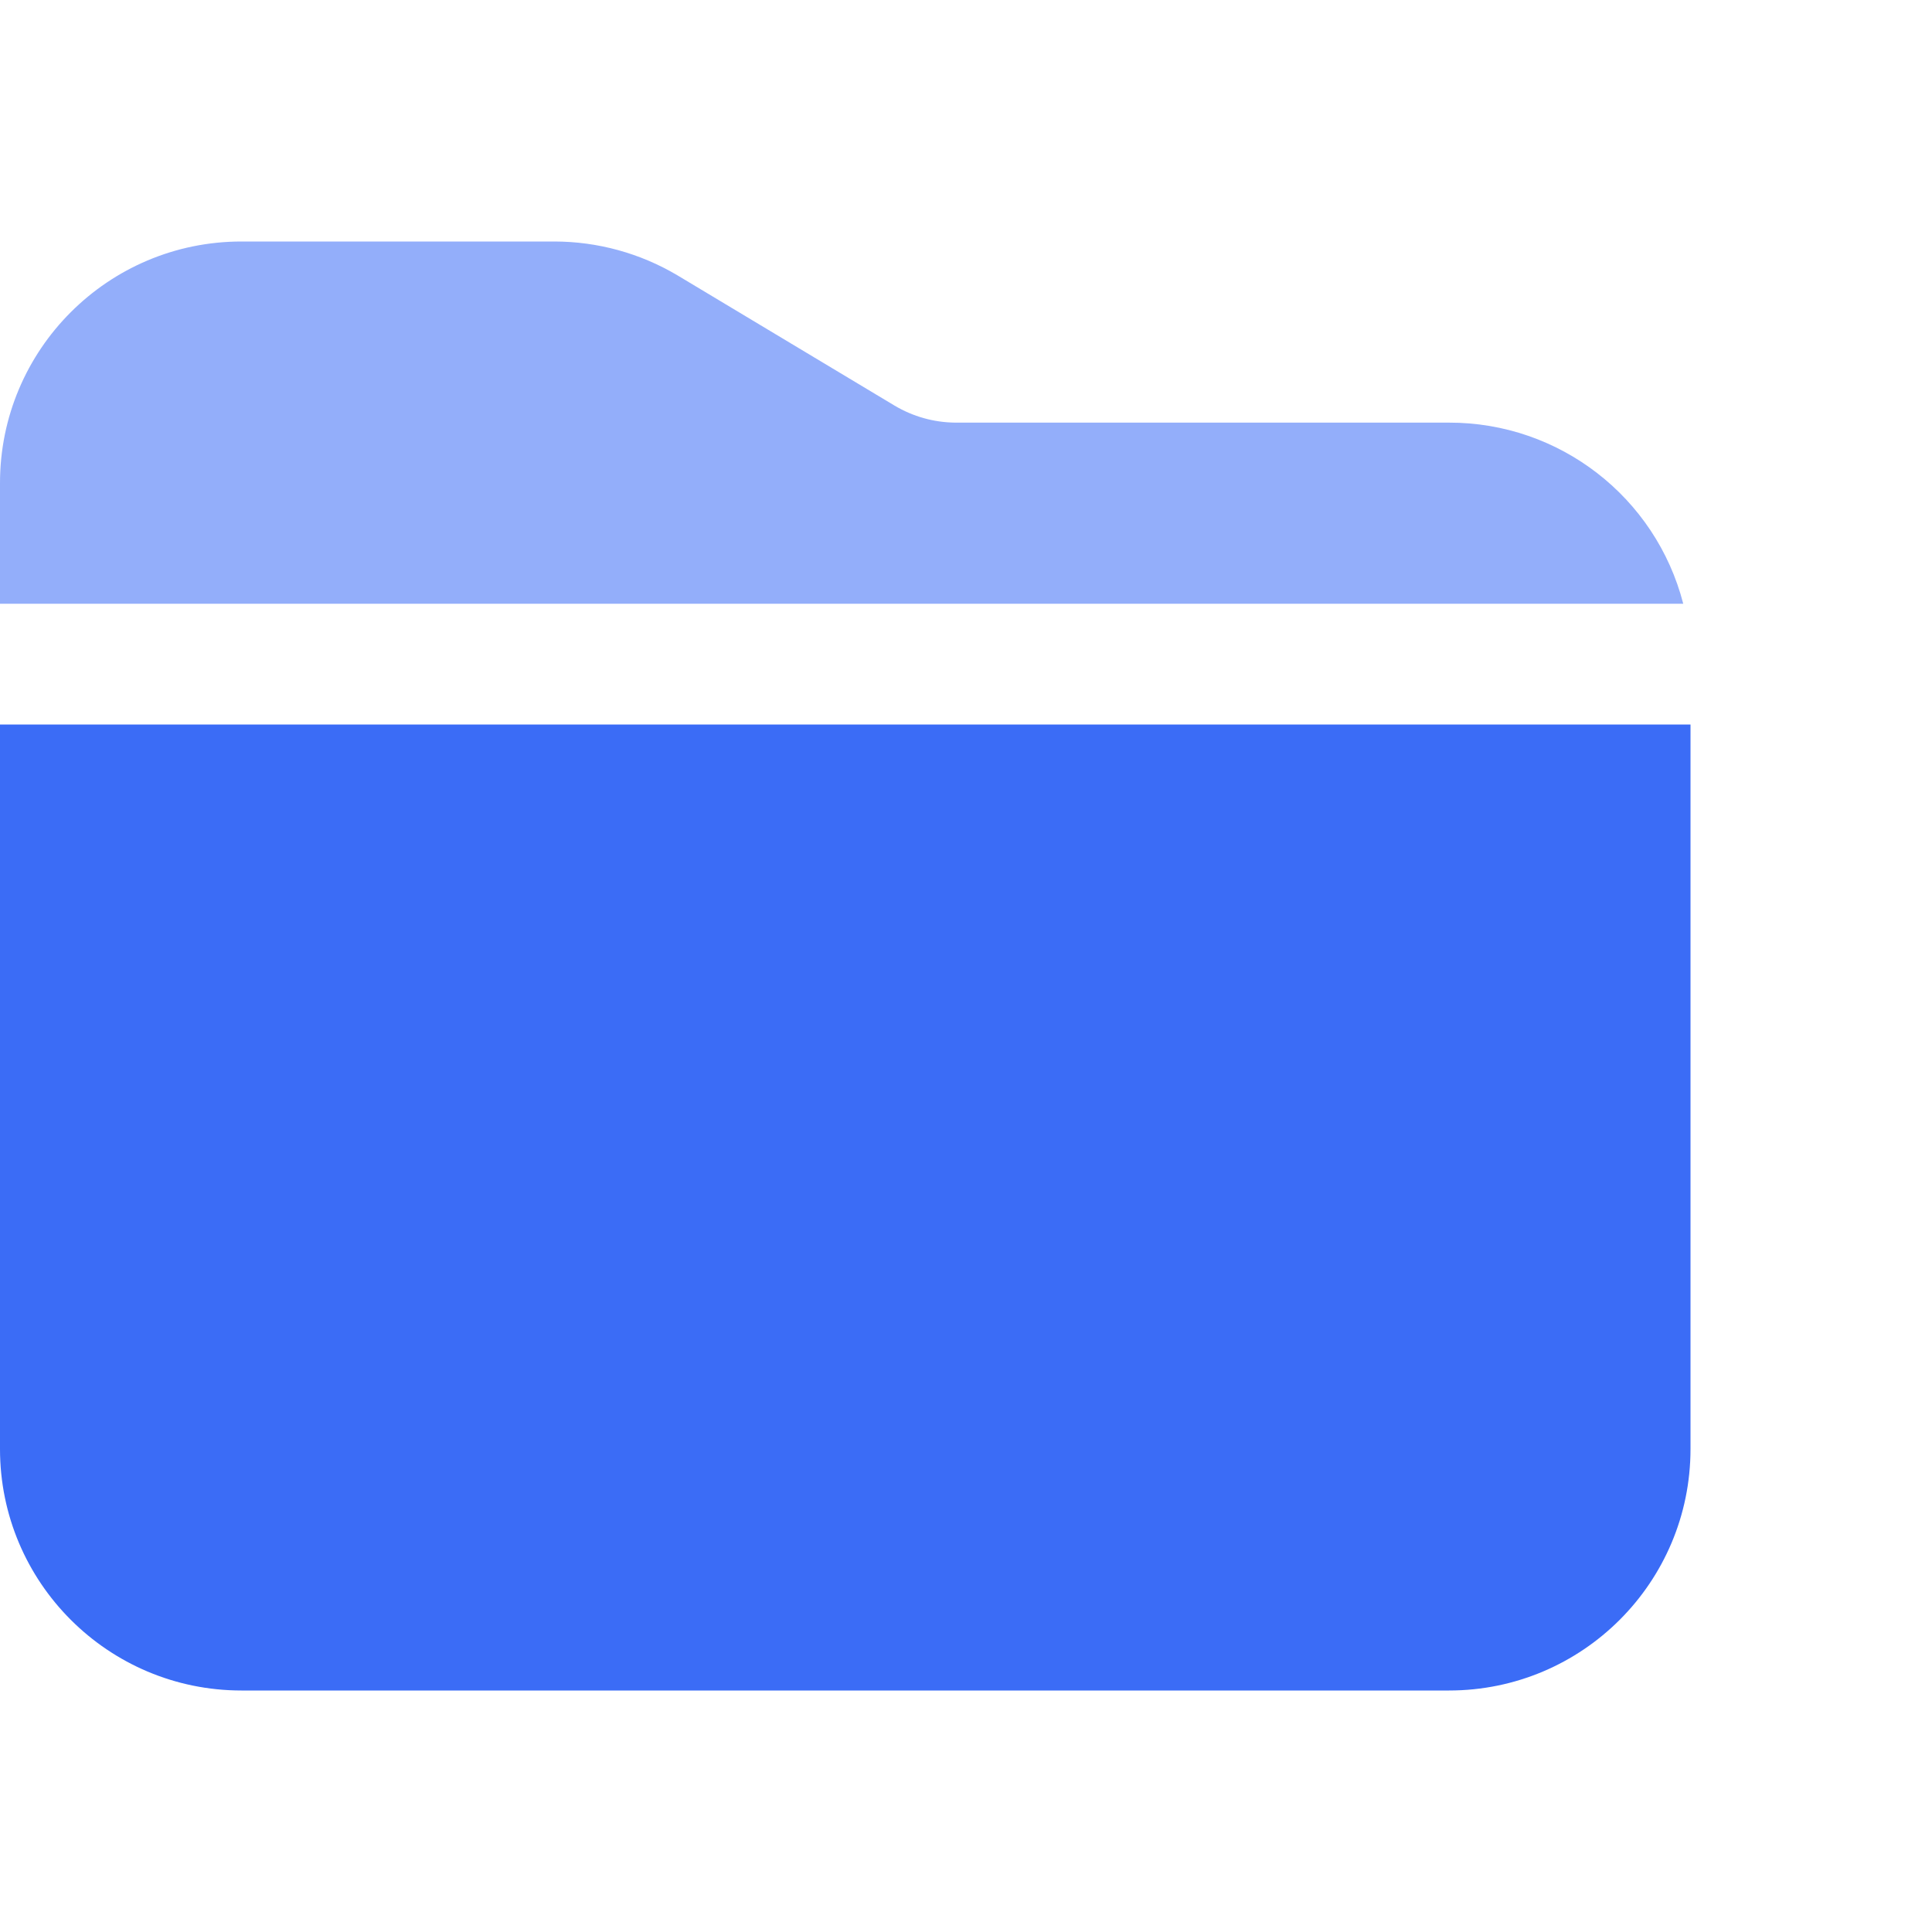
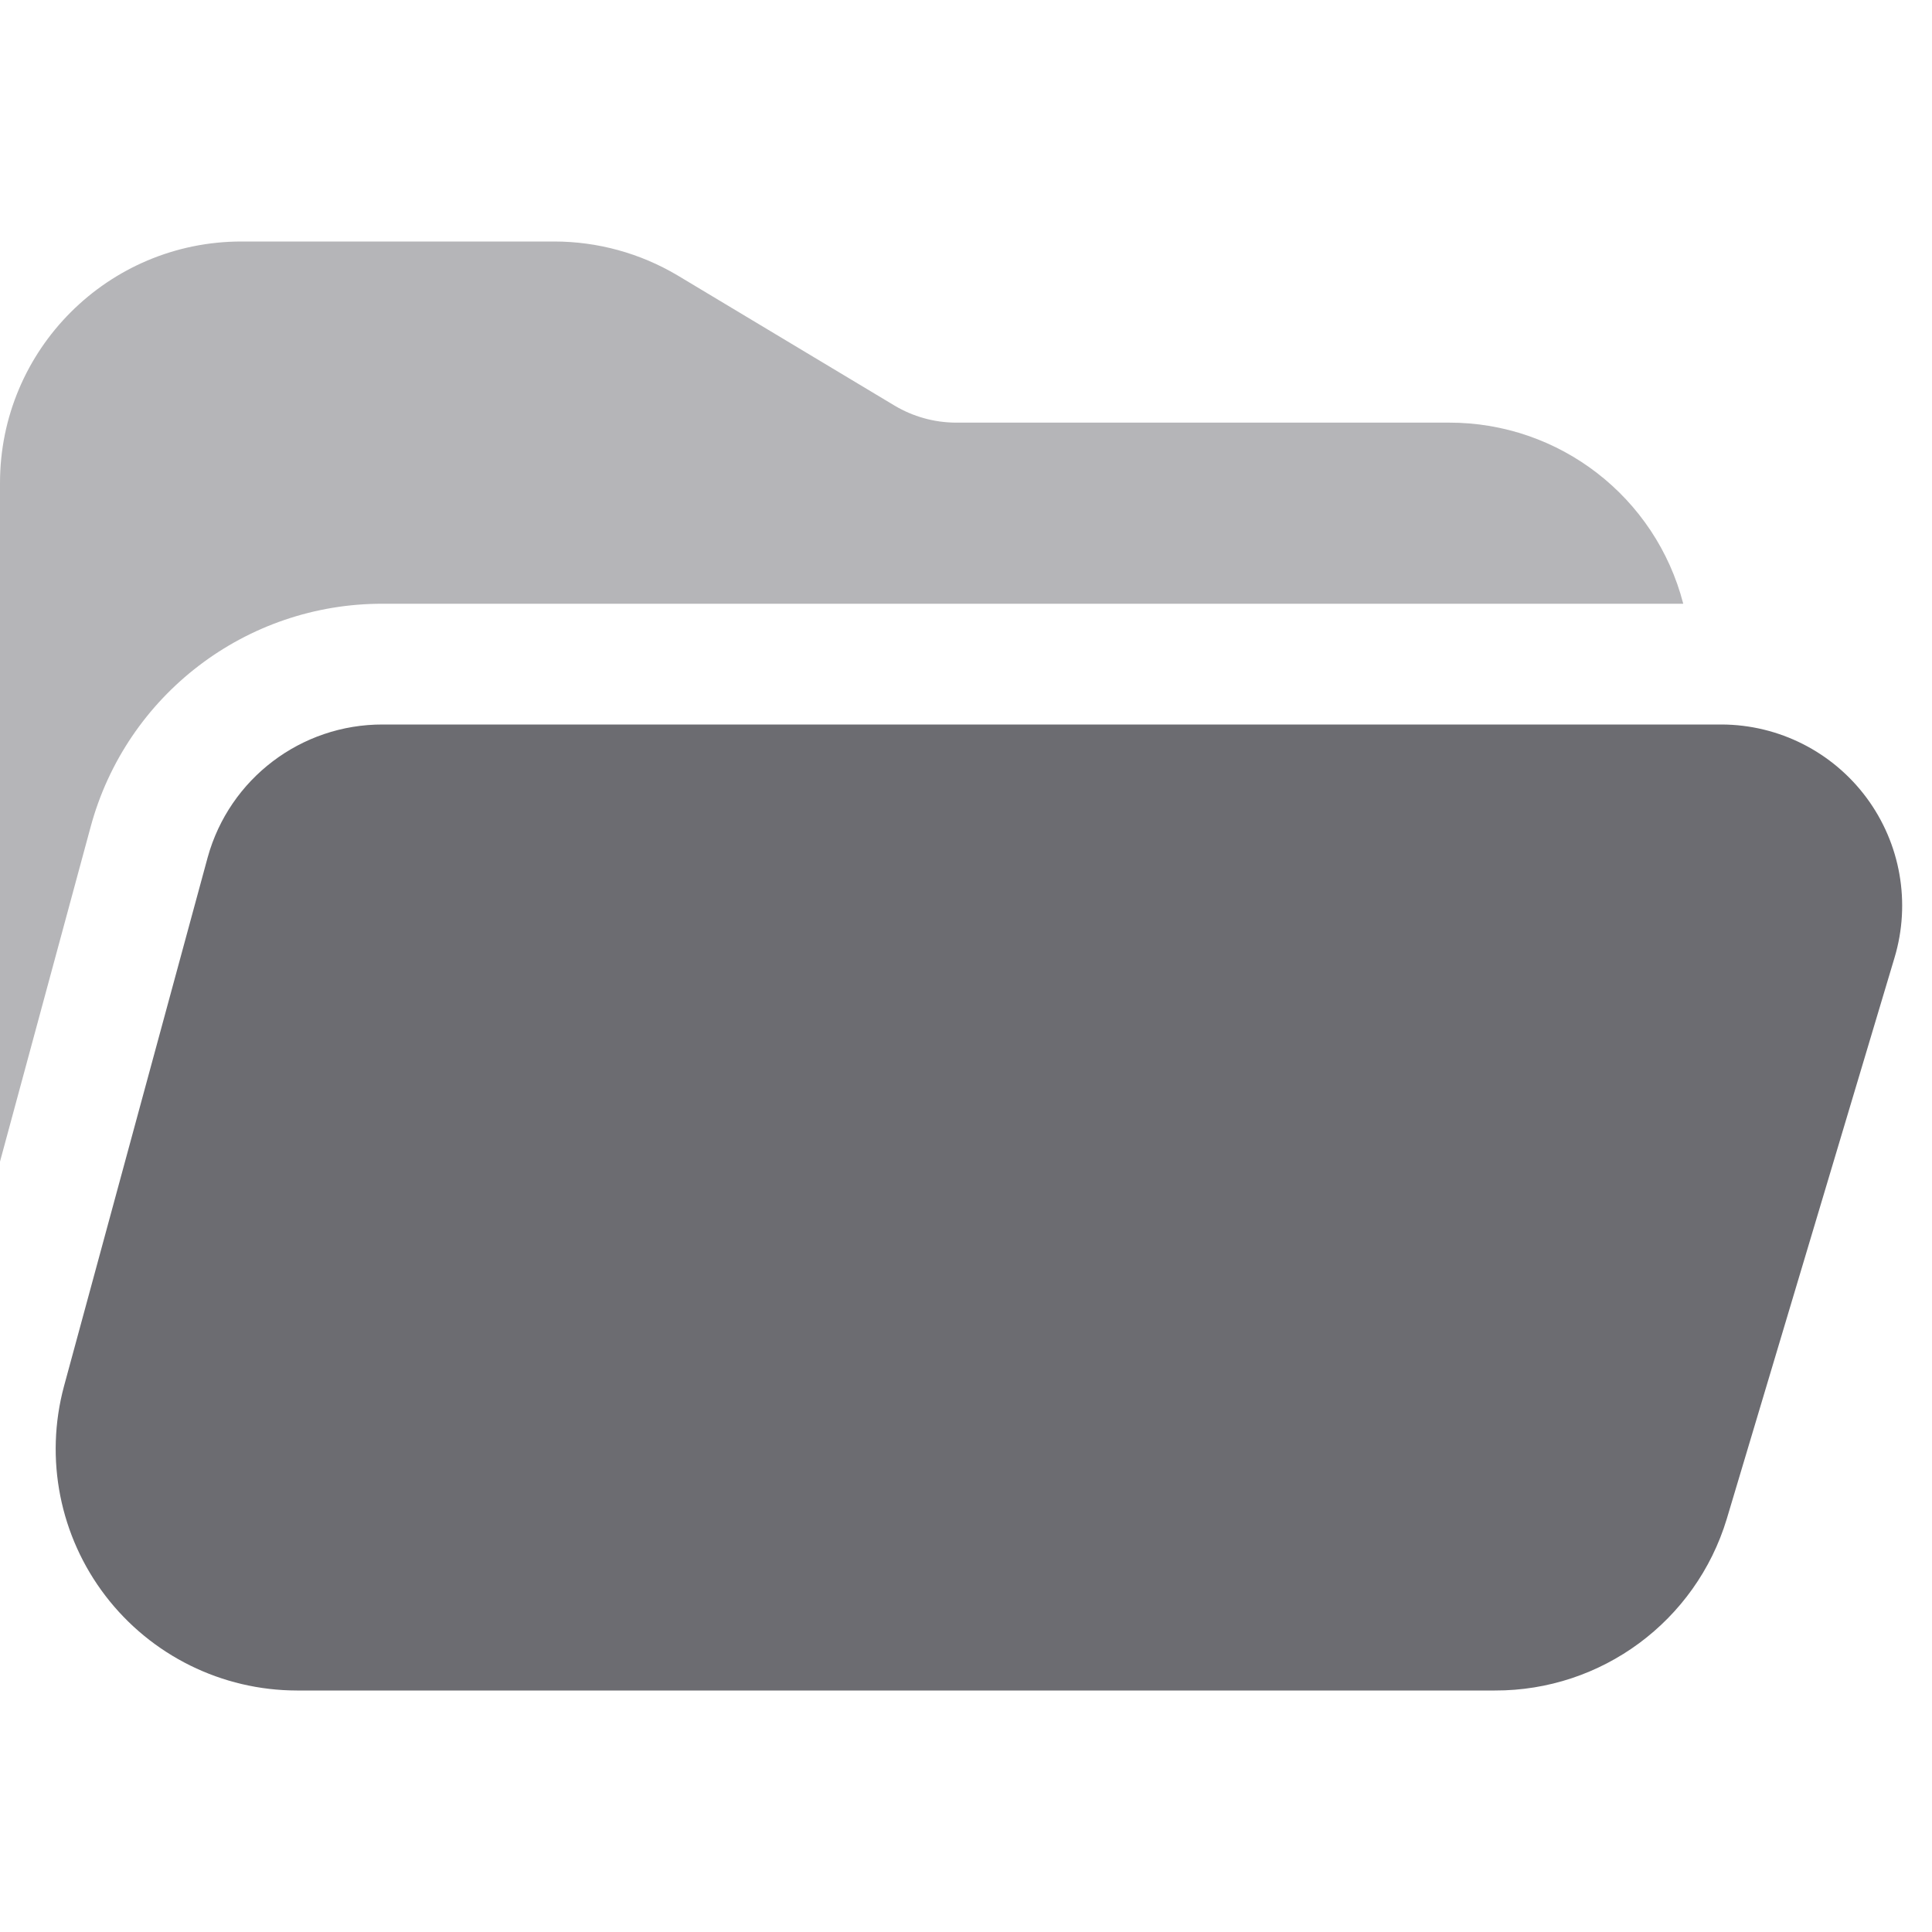
<svg xmlns="http://www.w3.org/2000/svg" width="16" height="16" fill="none" viewBox="0 0 16 16">
-   <path fill="#3b6cf6" d="M14 12a2 2 0 0 1-2 2H2a2 2 0 0 1-2-2V6h14z" class="fg" />
-   <path fill="#3b6cf6" d="M4.59 2a2 2 0 0 1 1.02.28l1.8 1.08a1 1 0 0 0 .5.14H12A2 2 0 0 1 13.94 5H0V4a2 2 0 0 1 2-2z" class="bg" opacity=".55" />
+   <path fill="#6C6C71" d="M14.26 6a1.5 1.5 0 0 1 1.43 1.93l-1.39 4.65A2 2 0 0 1 12.38 14H2.46a2 2 0 0 1-1.93-2.52L1.72 7.1A1.5 1.5 0 0 1 3.17 6z" class="fg" />
+   <path fill="#6C6C71" d="M4.59 2a2 2 0 0 1 1.02.28l1.8 1.08a1 1 0 0 0 .5.14H12A2 2 0 0 1 13.94 5H3.17A2.5 2.5 0 0 0 .75 6.85L0 9.62V4a2 2 0 0 1 2-2z" class="bg" opacity=".5" />
</svg>
